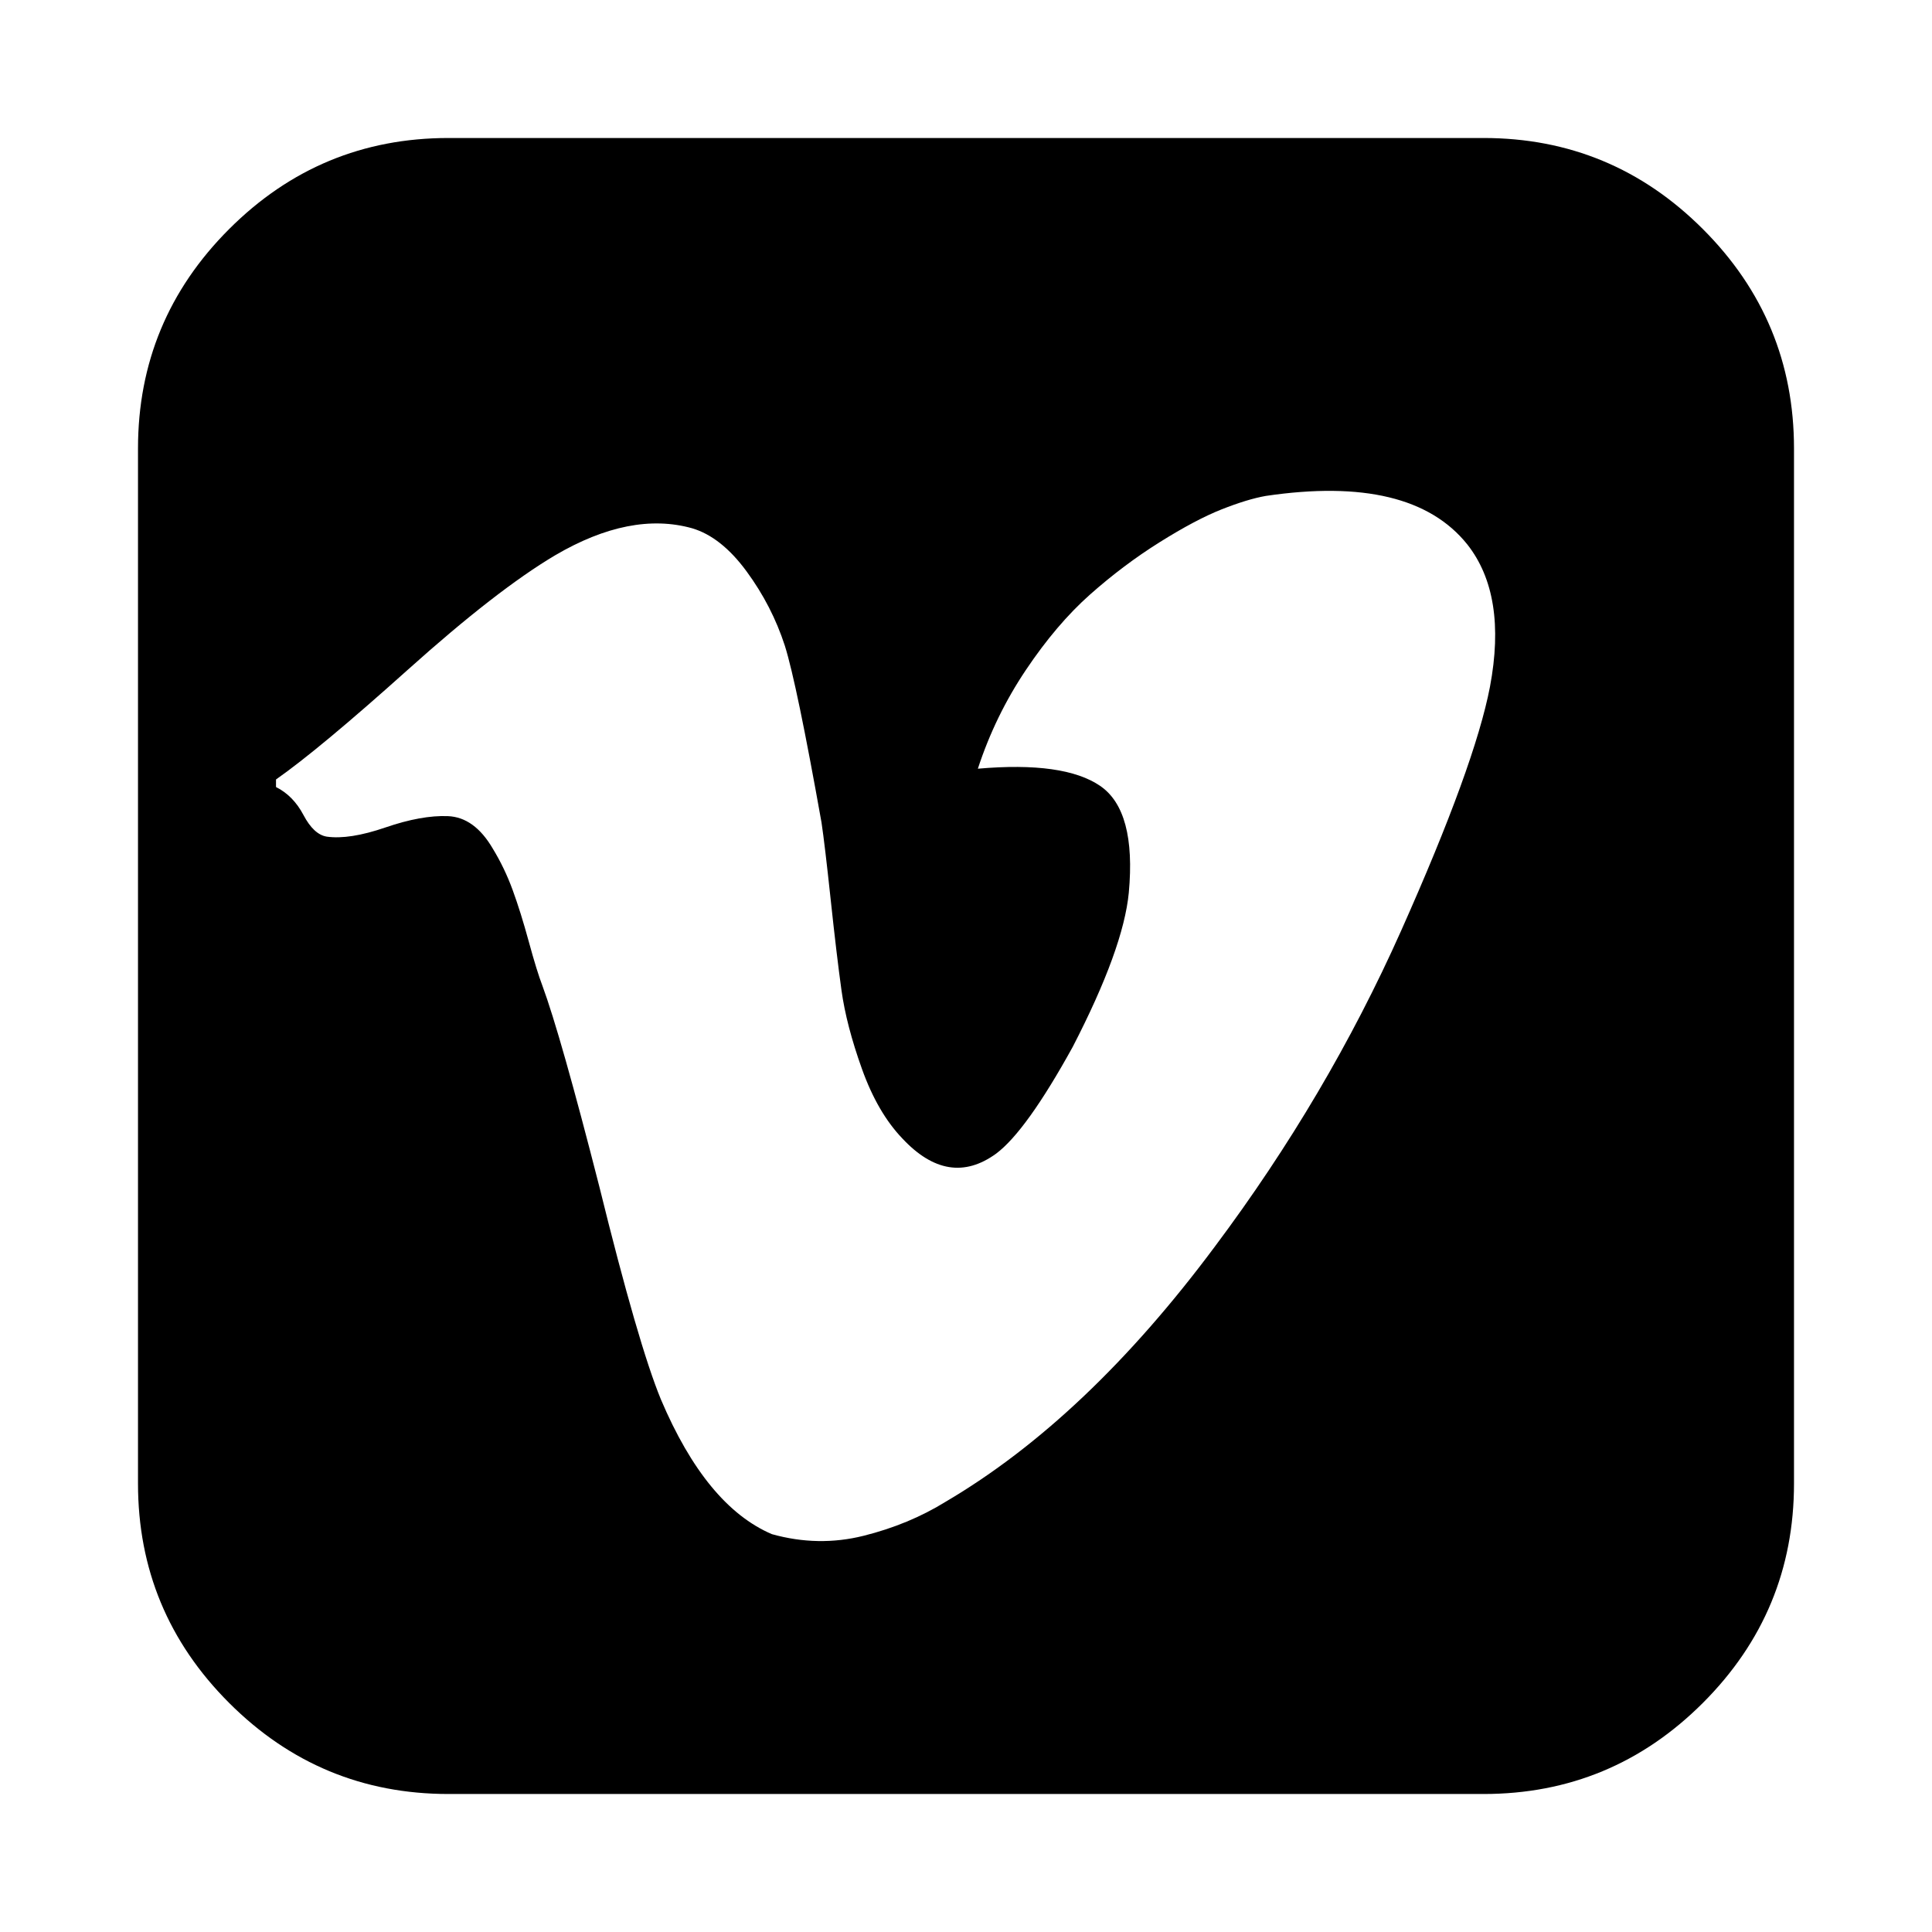
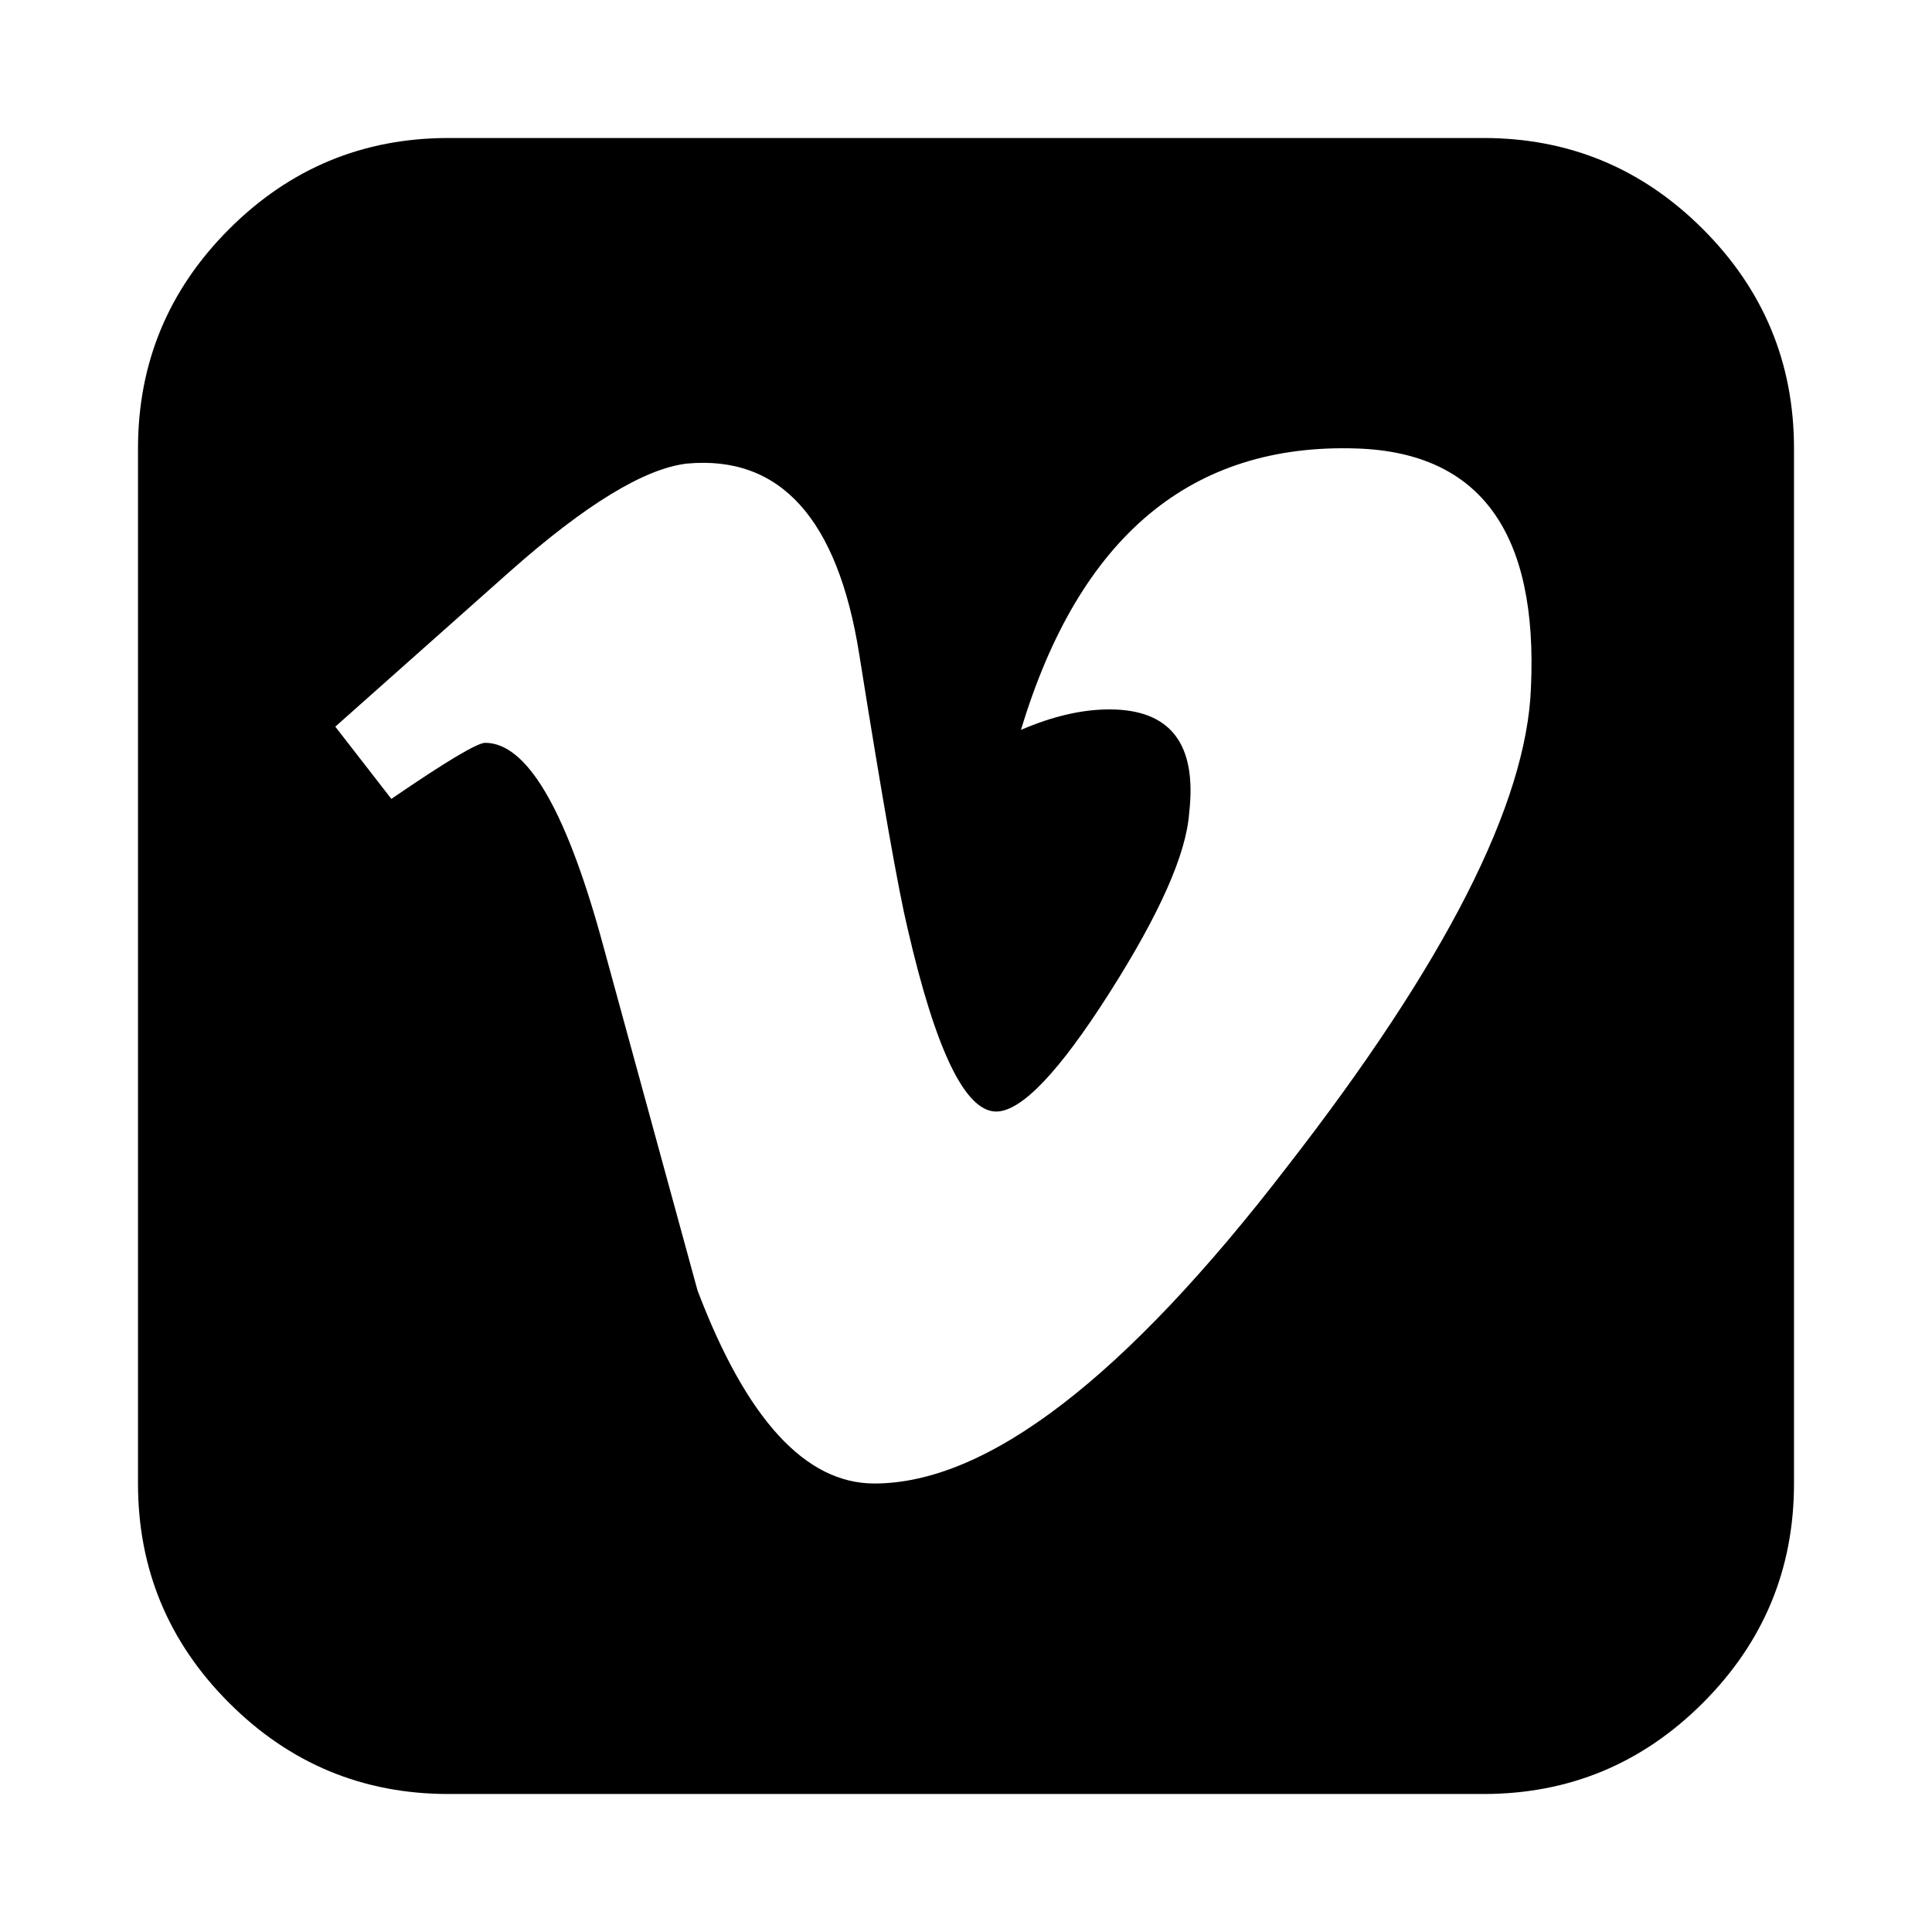
<svg xmlns="http://www.w3.org/2000/svg" width="1792" height="1792" viewBox="0 0 1792 1792">
-   <path d="M1382 637q16-85-21-132-52-65-187-45-17 3-41 12.5t-57.5 30.5-64.5 48.5-59.5 70-44.5 91.5q80-7 113.5 16t26.5 99q-5 52-52 143-43 78-71 99-44 32-87-14-23-24-37.5-64.5t-19-73-10-84-8.5-71.5q-23-129-34-164-12-37-35.5-69t-50.5-40q-57-16-127 25-54 32-136.5 106t-122.5 102v7q16 8 25.5 26t21.5 20q21 3 54.5-8.5t58-10.5 41.5 30q11 18 18.5 38.5t15 48 12.5 40.5q17 46 53 187 36 146 57 197 42 99 103 125 43 12 85 1.5t76-31.5q131-77 250-237 104-139 172.5-292.5t82.5-226.5zm282-221v960q0 119-84.5 203.5t-203.5 84.5h-960q-119 0-203.5-84.5t-84.5-203.5v-960q0-119 84.5-203.5t203.5-84.5h960q119 0 203.5 84.5t84.5 203.5z" />
+   <path d="M1420 638q10-216-161-222-231-8-312 261 44-19 82-19 85 0 74 96-4 57-74 167t-105 110q-43 0-82-169-13-54-45-255-30-189-160-177-59 7-164 100l-81 72-81 72 52 67q76-52 87-52 57 0 107 179 15 55 45 164.5t45 164.5q68 179 164 179 157 0 383-294 220-283 226-444zm244-222v960q0 119-84.5 203.5t-203.5 84.5h-960q-119 0-203.5-84.5t-84.5-203.5v-960q0-119 84.5-203.5t203.5-84.5h960q119 0 203.5 84.5t84.5 203.5z" />
</svg>
